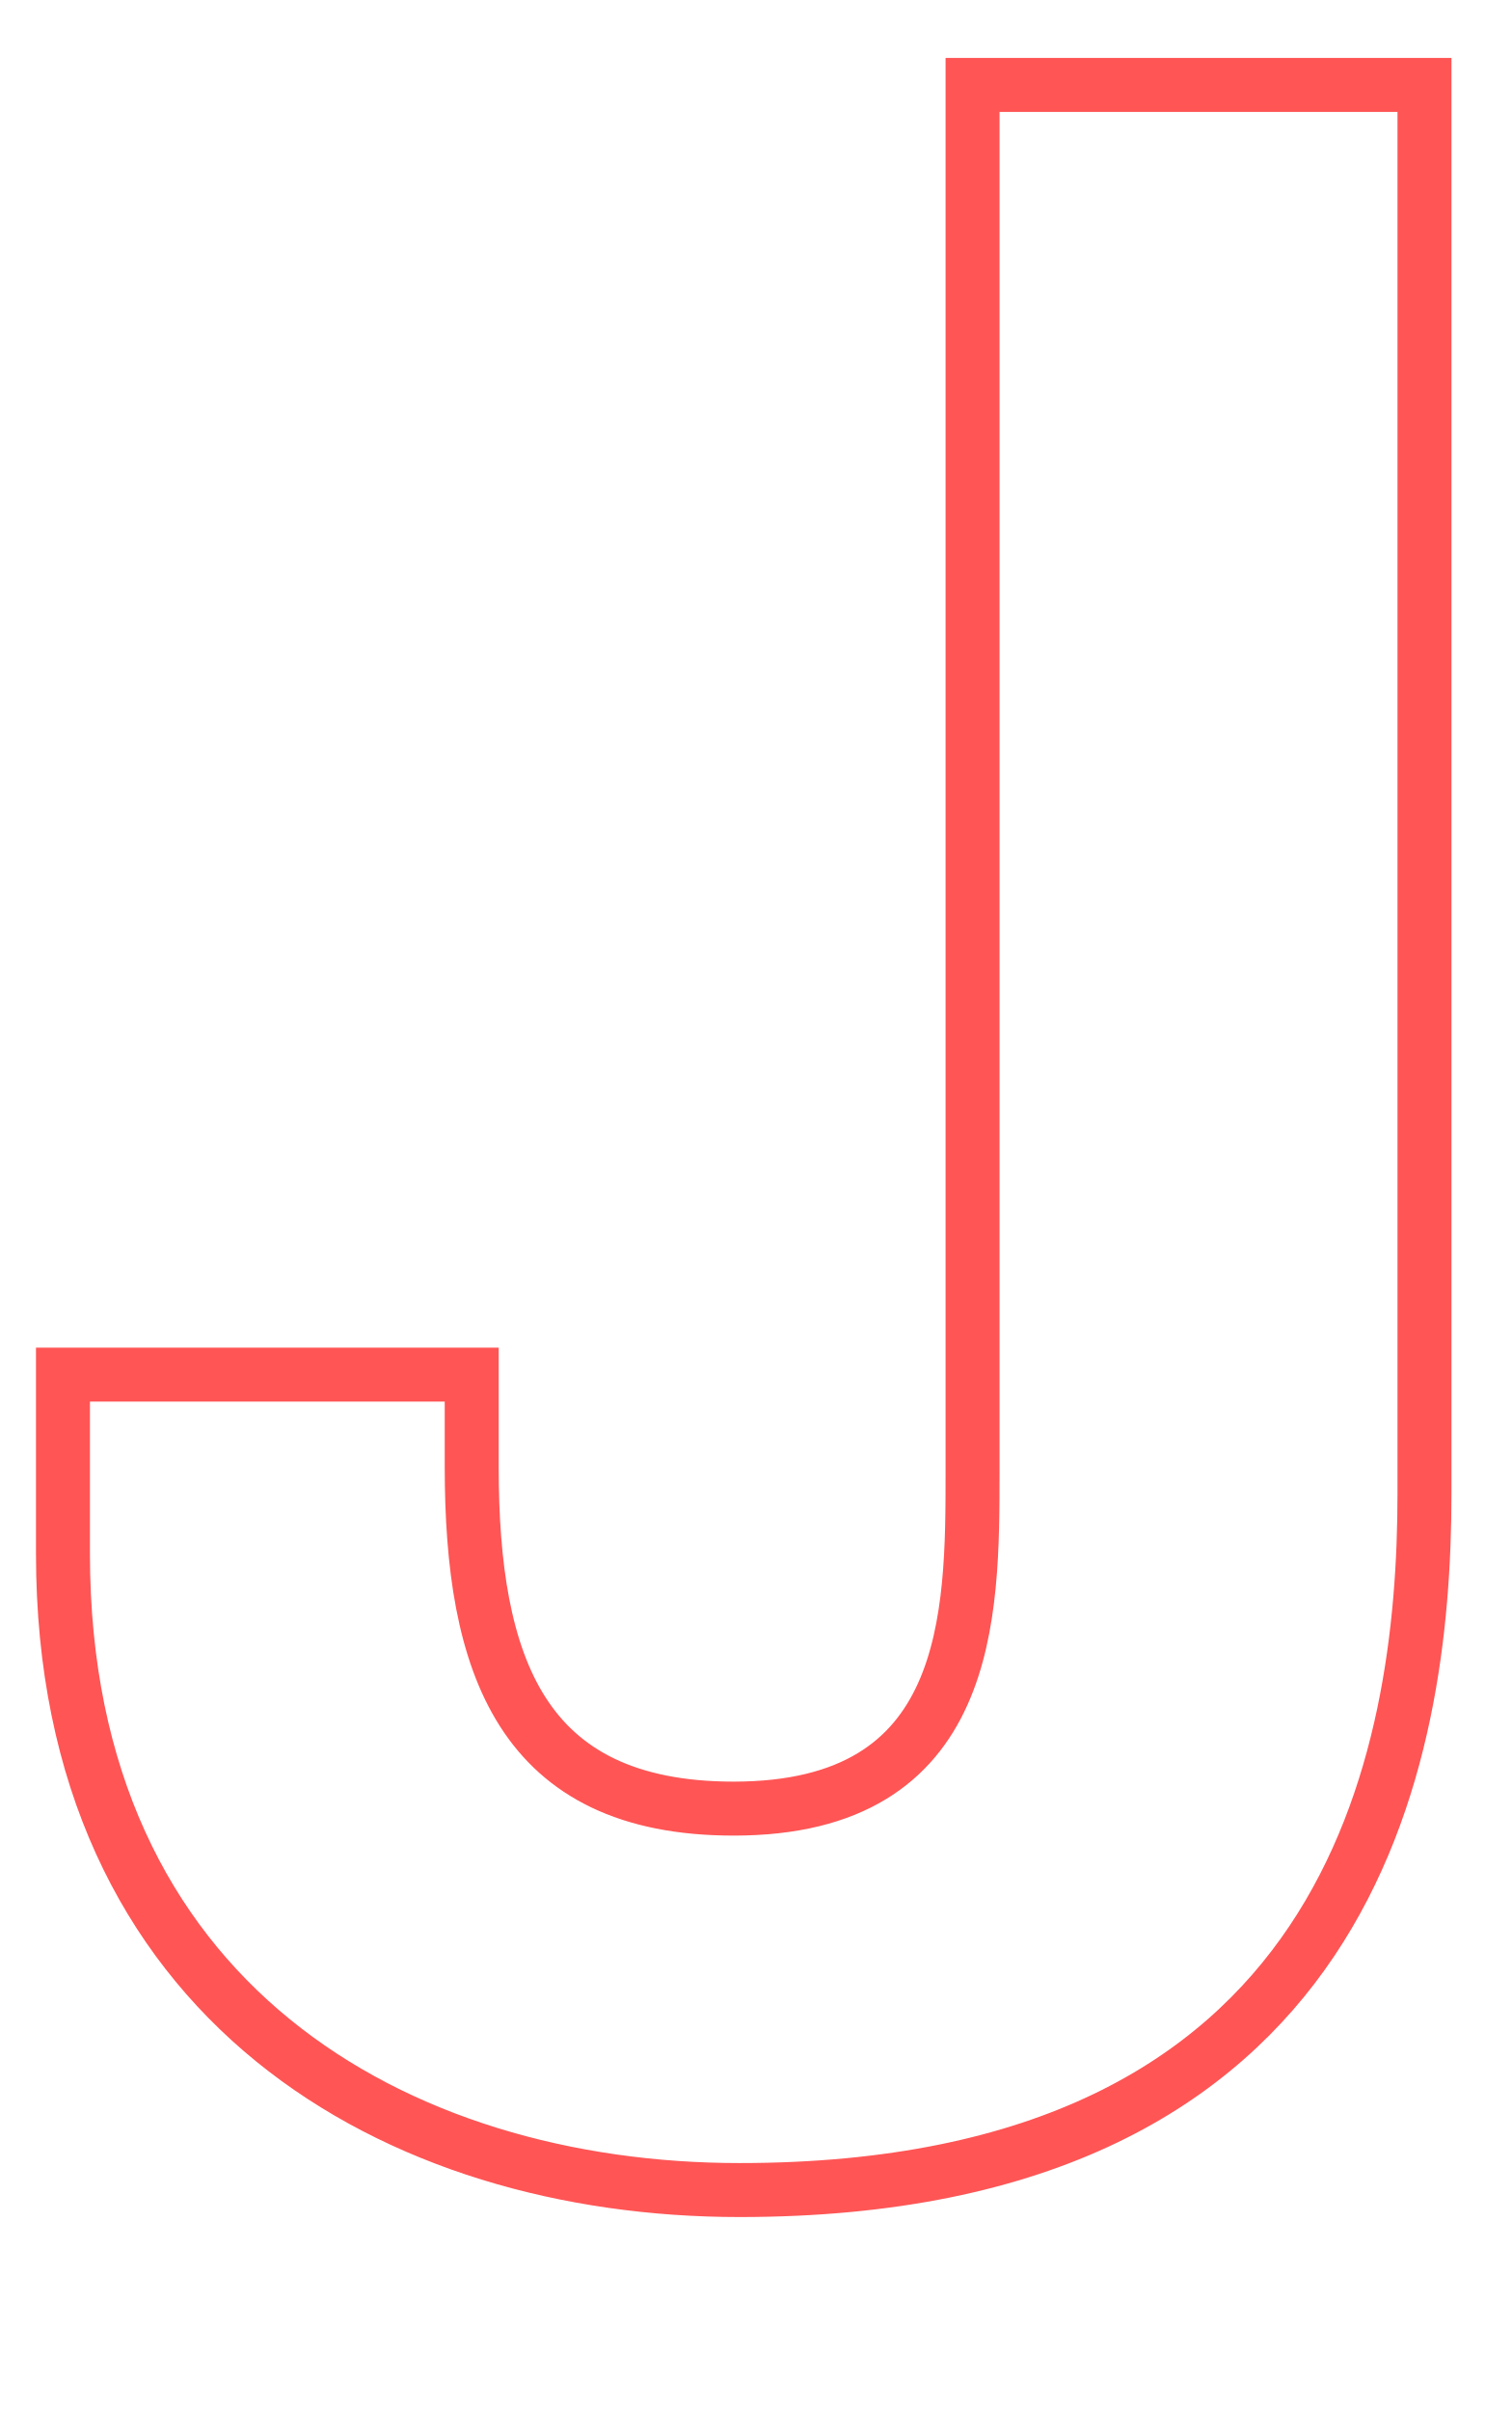
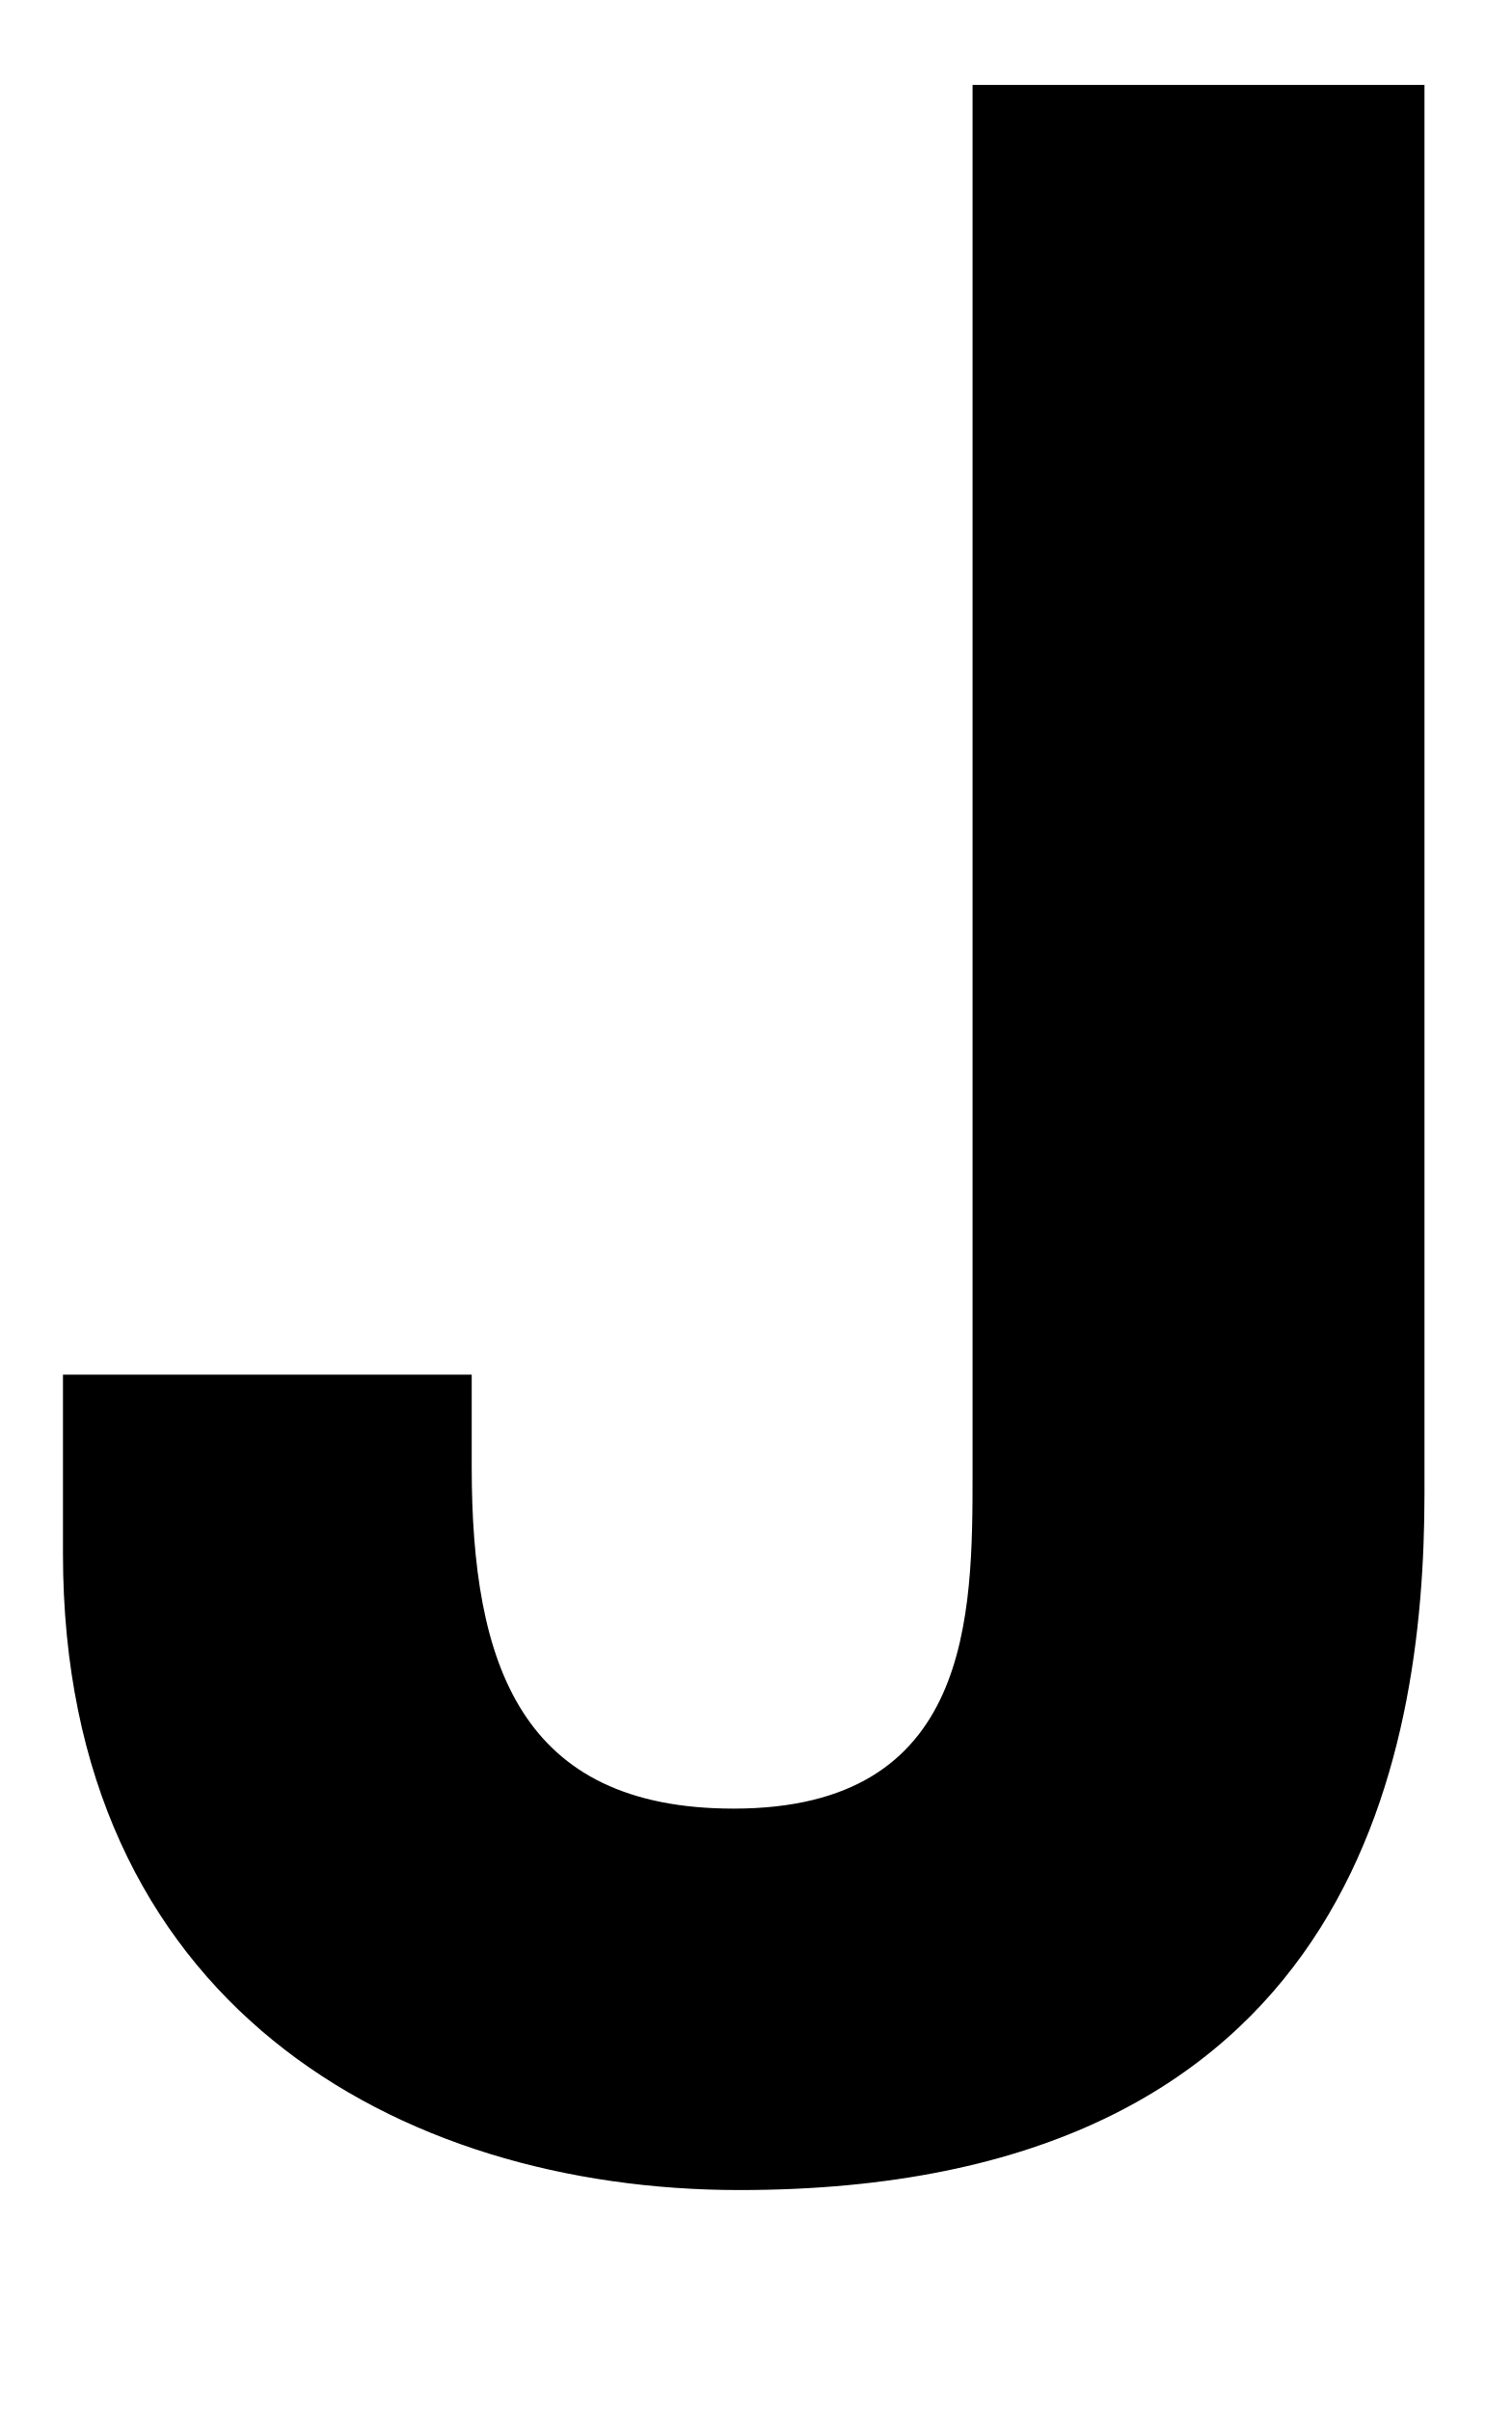
- <svg xmlns="http://www.w3.org/2000/svg" id="Layer_1" data-name="Layer 1" viewBox="0 0 84 134">
-   <defs>
-     <style>.cls-1{fill:none;stroke:#f55;stroke-width:3px;}</style>
-   </defs>
-   <path class="cls-1" d="M79.18,83c0,14.72-4,38.72-38.08,38.72-19,0-37.6-10.4-37.6-35.36V76.4H26.22v5.12c0,11,2.72,19,14.56,19,13.28,0,13.28-10.72,13.28-18.72V4.72H79.18Z" />
+ <svg xmlns="http://www.w3.org/2000/svg" viewBox="0 0 84 134">
+   <path d="M79.18,83c0,14.72-4,38.72-38.08,38.72-19,0-37.6-10.4-37.6-35.36V76.4H26.22v5.12c0,11,2.72,19,14.56,19,13.28,0,13.28-10.72,13.28-18.72V4.72H79.18Z" />
</svg>
